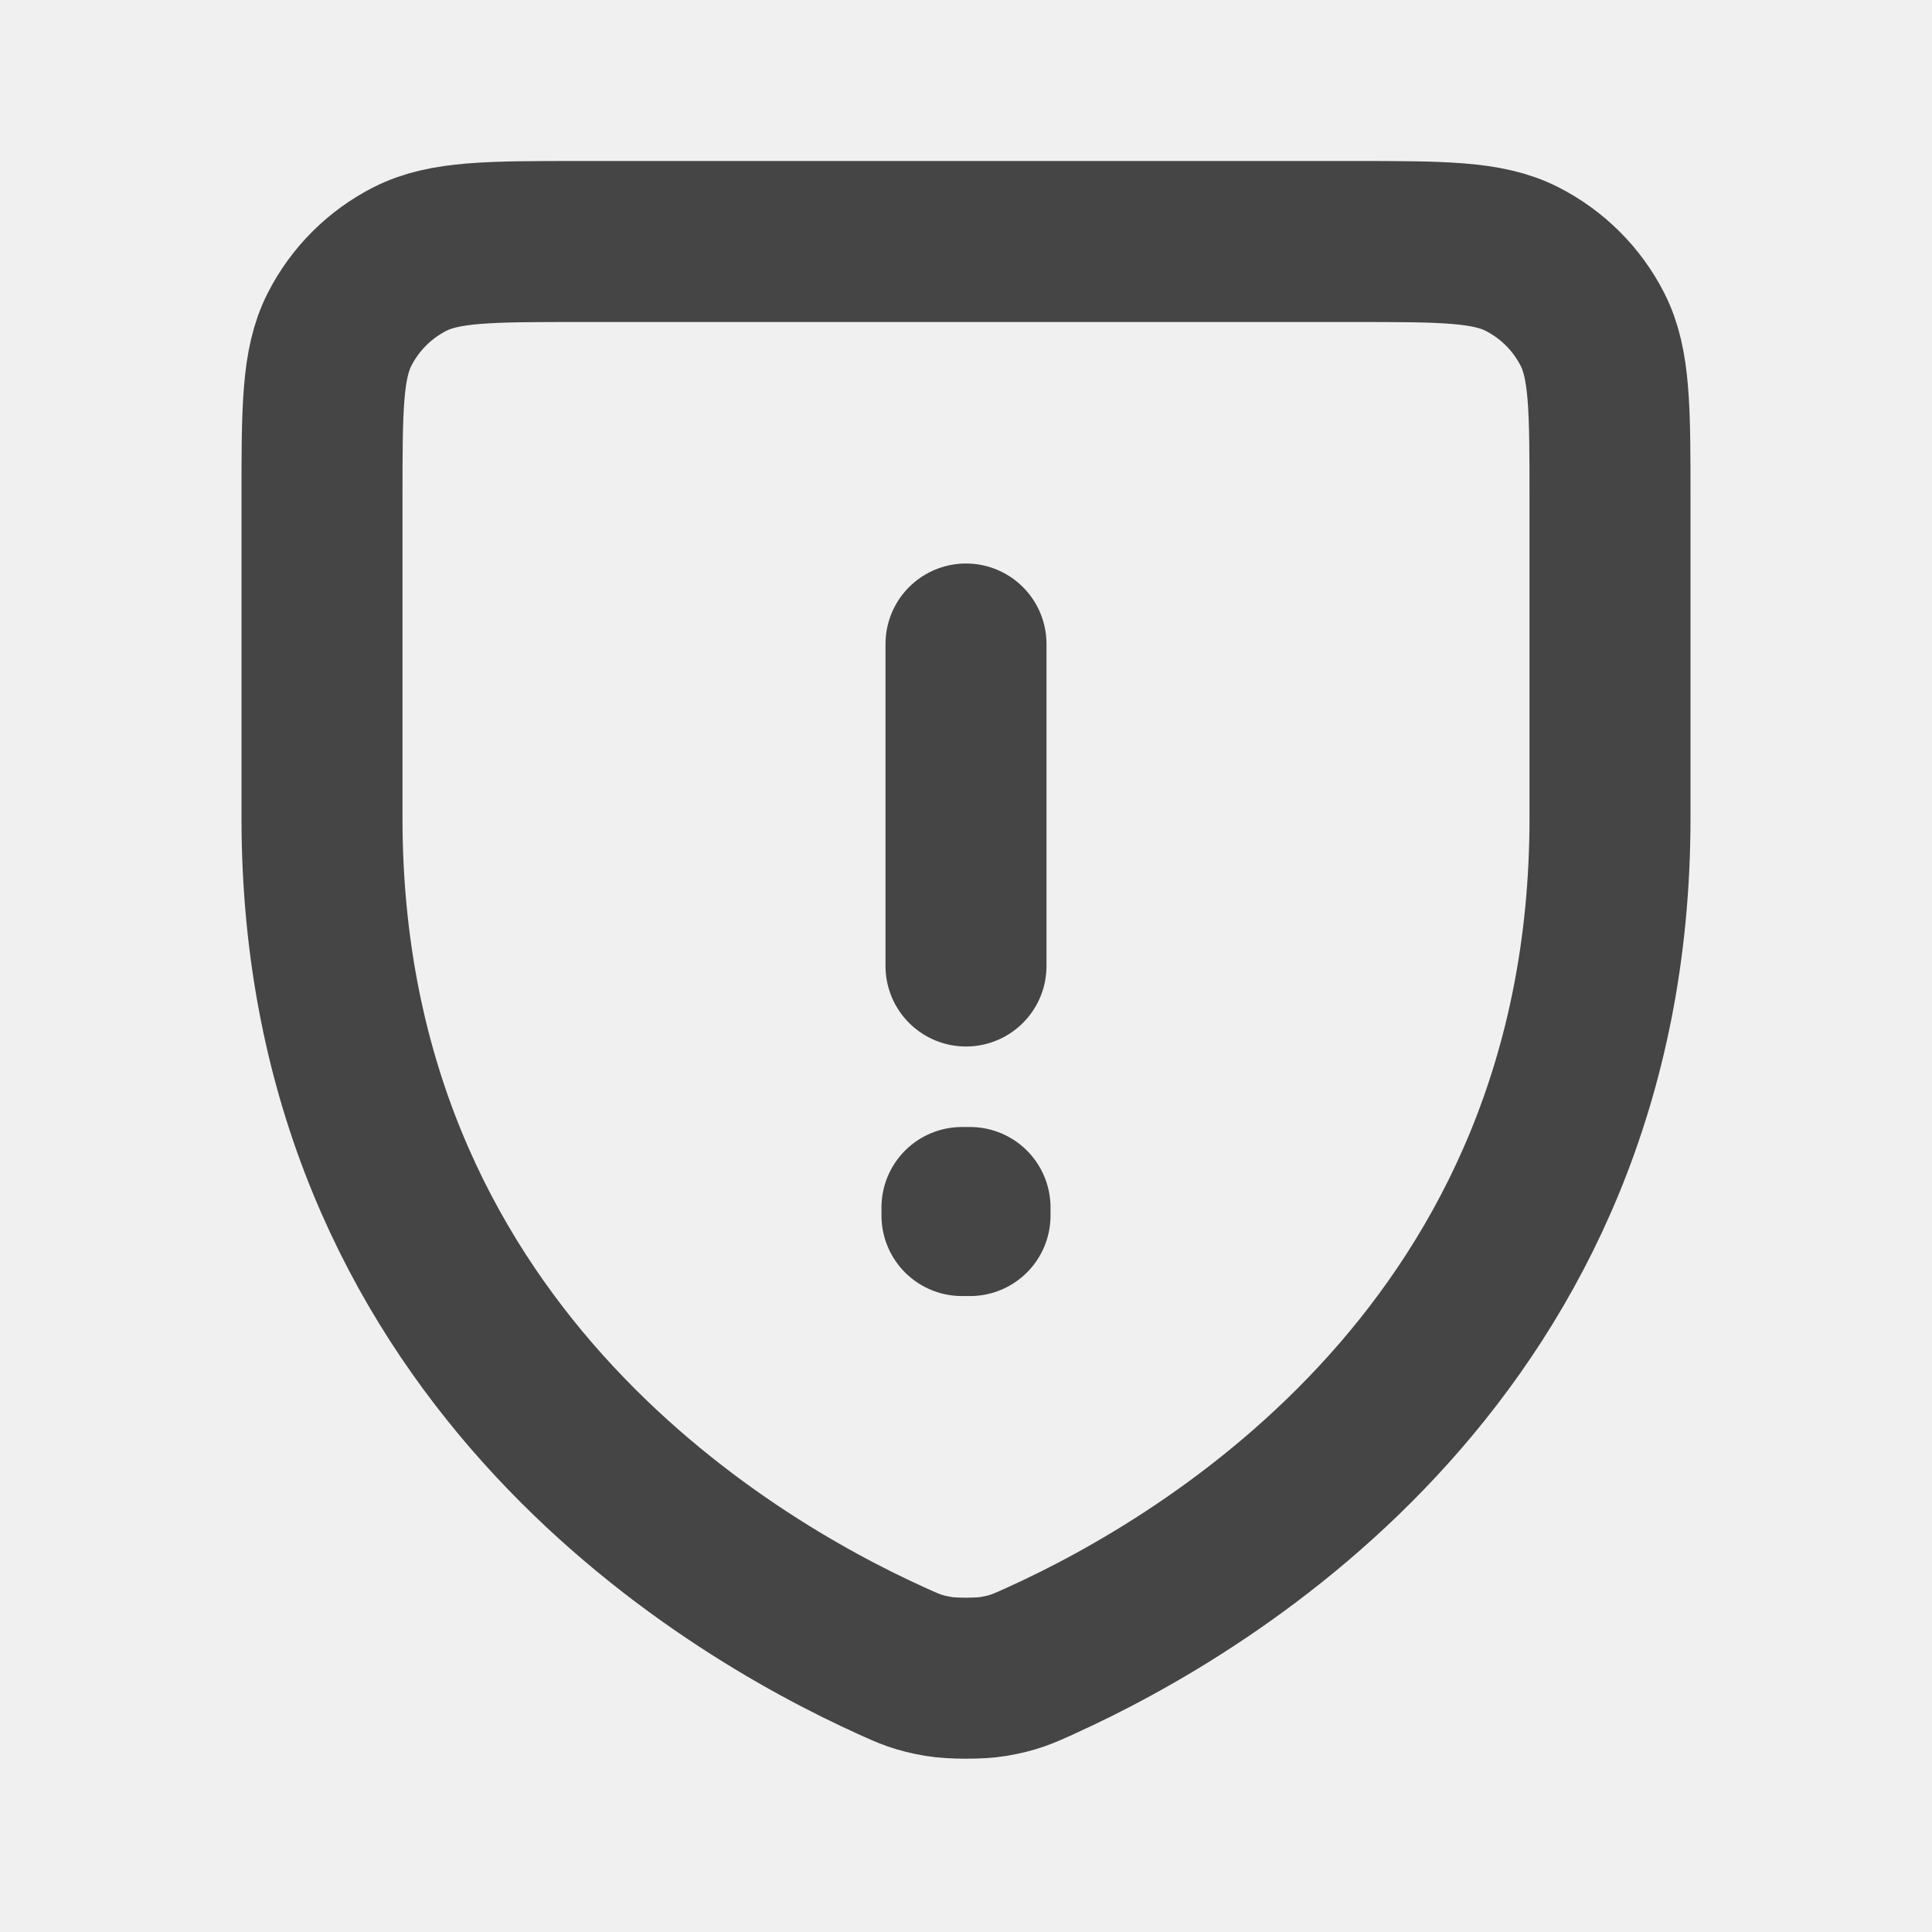
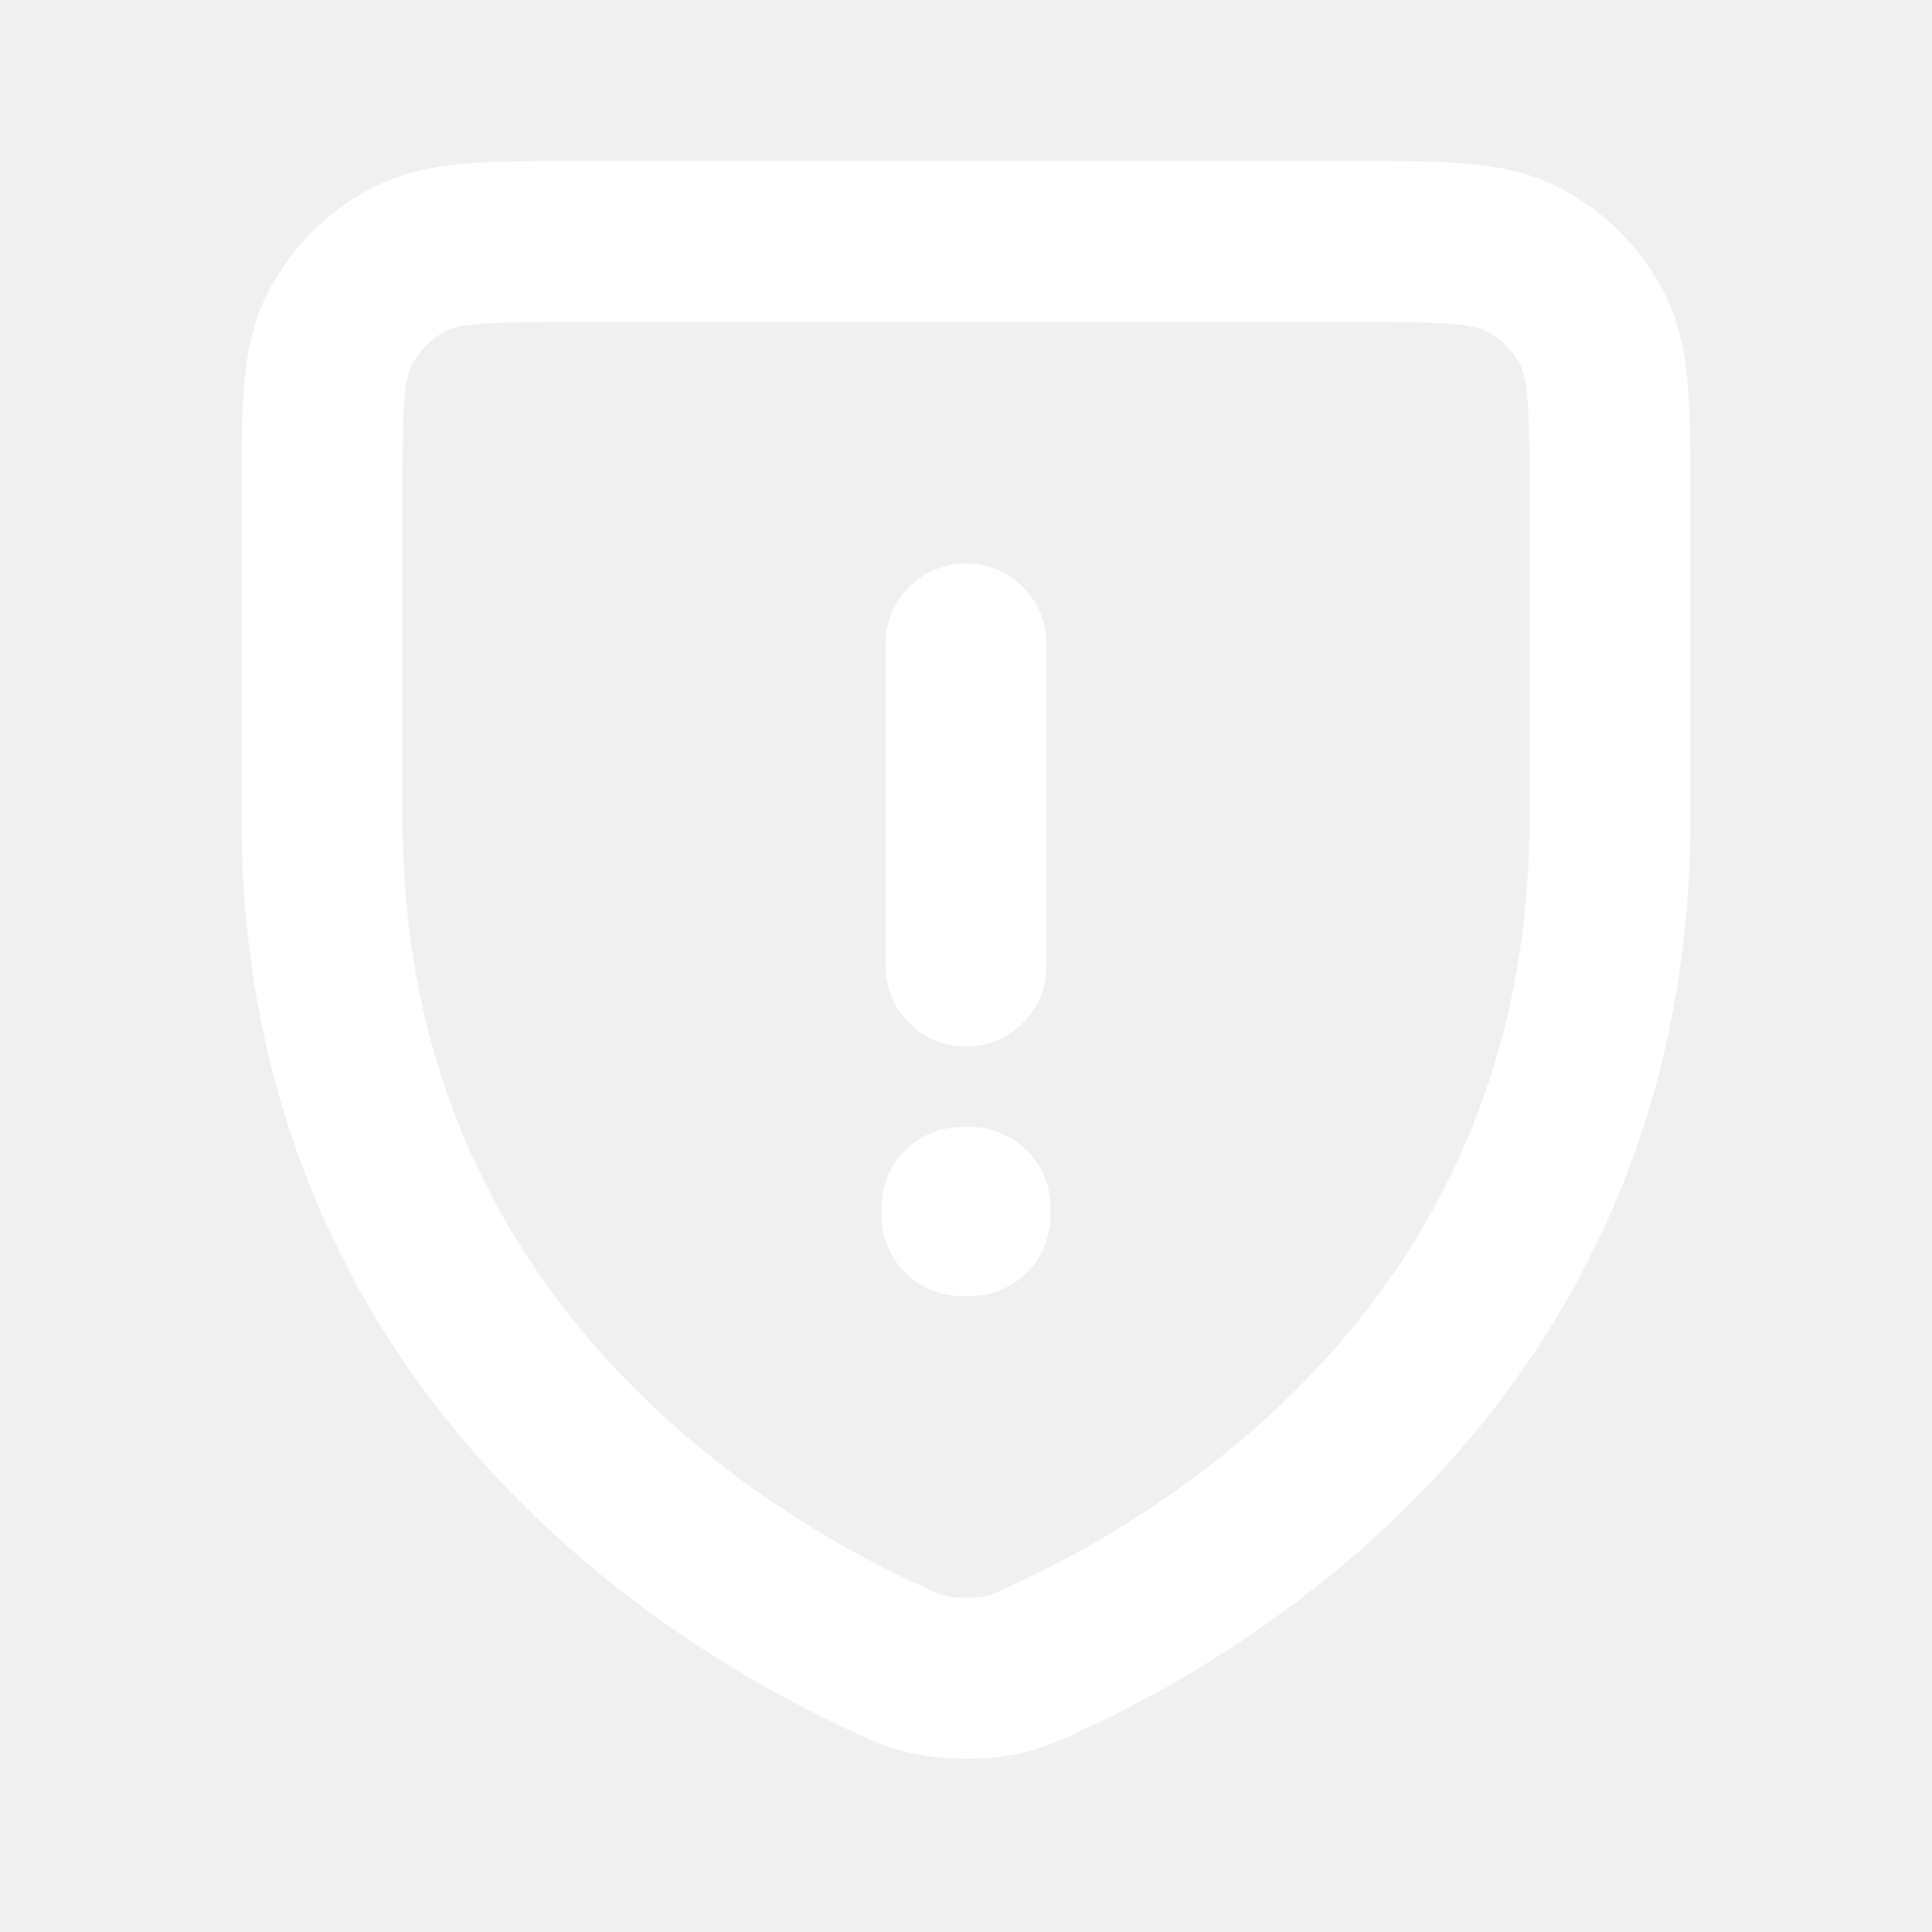
<svg xmlns="http://www.w3.org/2000/svg" width="24" height="24" viewBox="0 0 24 24" fill="none">
-   <path d="M12 8V12M20 10.165C20 16.733 15.032 19.678 12.926 20.631L12.923 20.633C12.702 20.733 12.591 20.783 12.339 20.826C12.18 20.854 11.822 20.854 11.662 20.826C11.409 20.783 11.297 20.733 11.074 20.631C8.968 19.678 4 16.733 4 10.165V6.2C4 5.08 4 4.52 4.218 4.092C4.41 3.715 4.715 3.41 5.092 3.218C5.52 3 6.08 3 7.2 3H16.8C17.92 3 18.48 3 18.907 3.218C19.284 3.41 19.59 3.715 19.782 4.092C20 4.519 20 5.079 20 6.197V10.165ZM12.05 15V15.1L11.95 15.1V15H12.05Z" stroke="#454545" stroke-width="2" stroke-linecap="round" stroke-linejoin="round" />
+   <path d="M12 8V12M20 10.165C20 16.733 15.032 19.678 12.926 20.631L12.923 20.633C12.702 20.733 12.591 20.783 12.339 20.826C12.18 20.854 11.822 20.854 11.662 20.826C11.409 20.783 11.297 20.733 11.074 20.631C8.968 19.678 4 16.733 4 10.165V6.2C4 5.08 4 4.52 4.218 4.092C4.41 3.715 4.715 3.41 5.092 3.218C5.52 3 6.08 3 7.2 3H16.8C17.92 3 18.48 3 18.907 3.218C19.284 3.41 19.59 3.715 19.782 4.092C20 4.519 20 5.079 20 6.197V10.165ZM12.05 15V15.1L11.95 15.1V15H12.05Z" stroke="white" stroke-width="2" stroke-linecap="round" stroke-linejoin="round" />
</svg>
